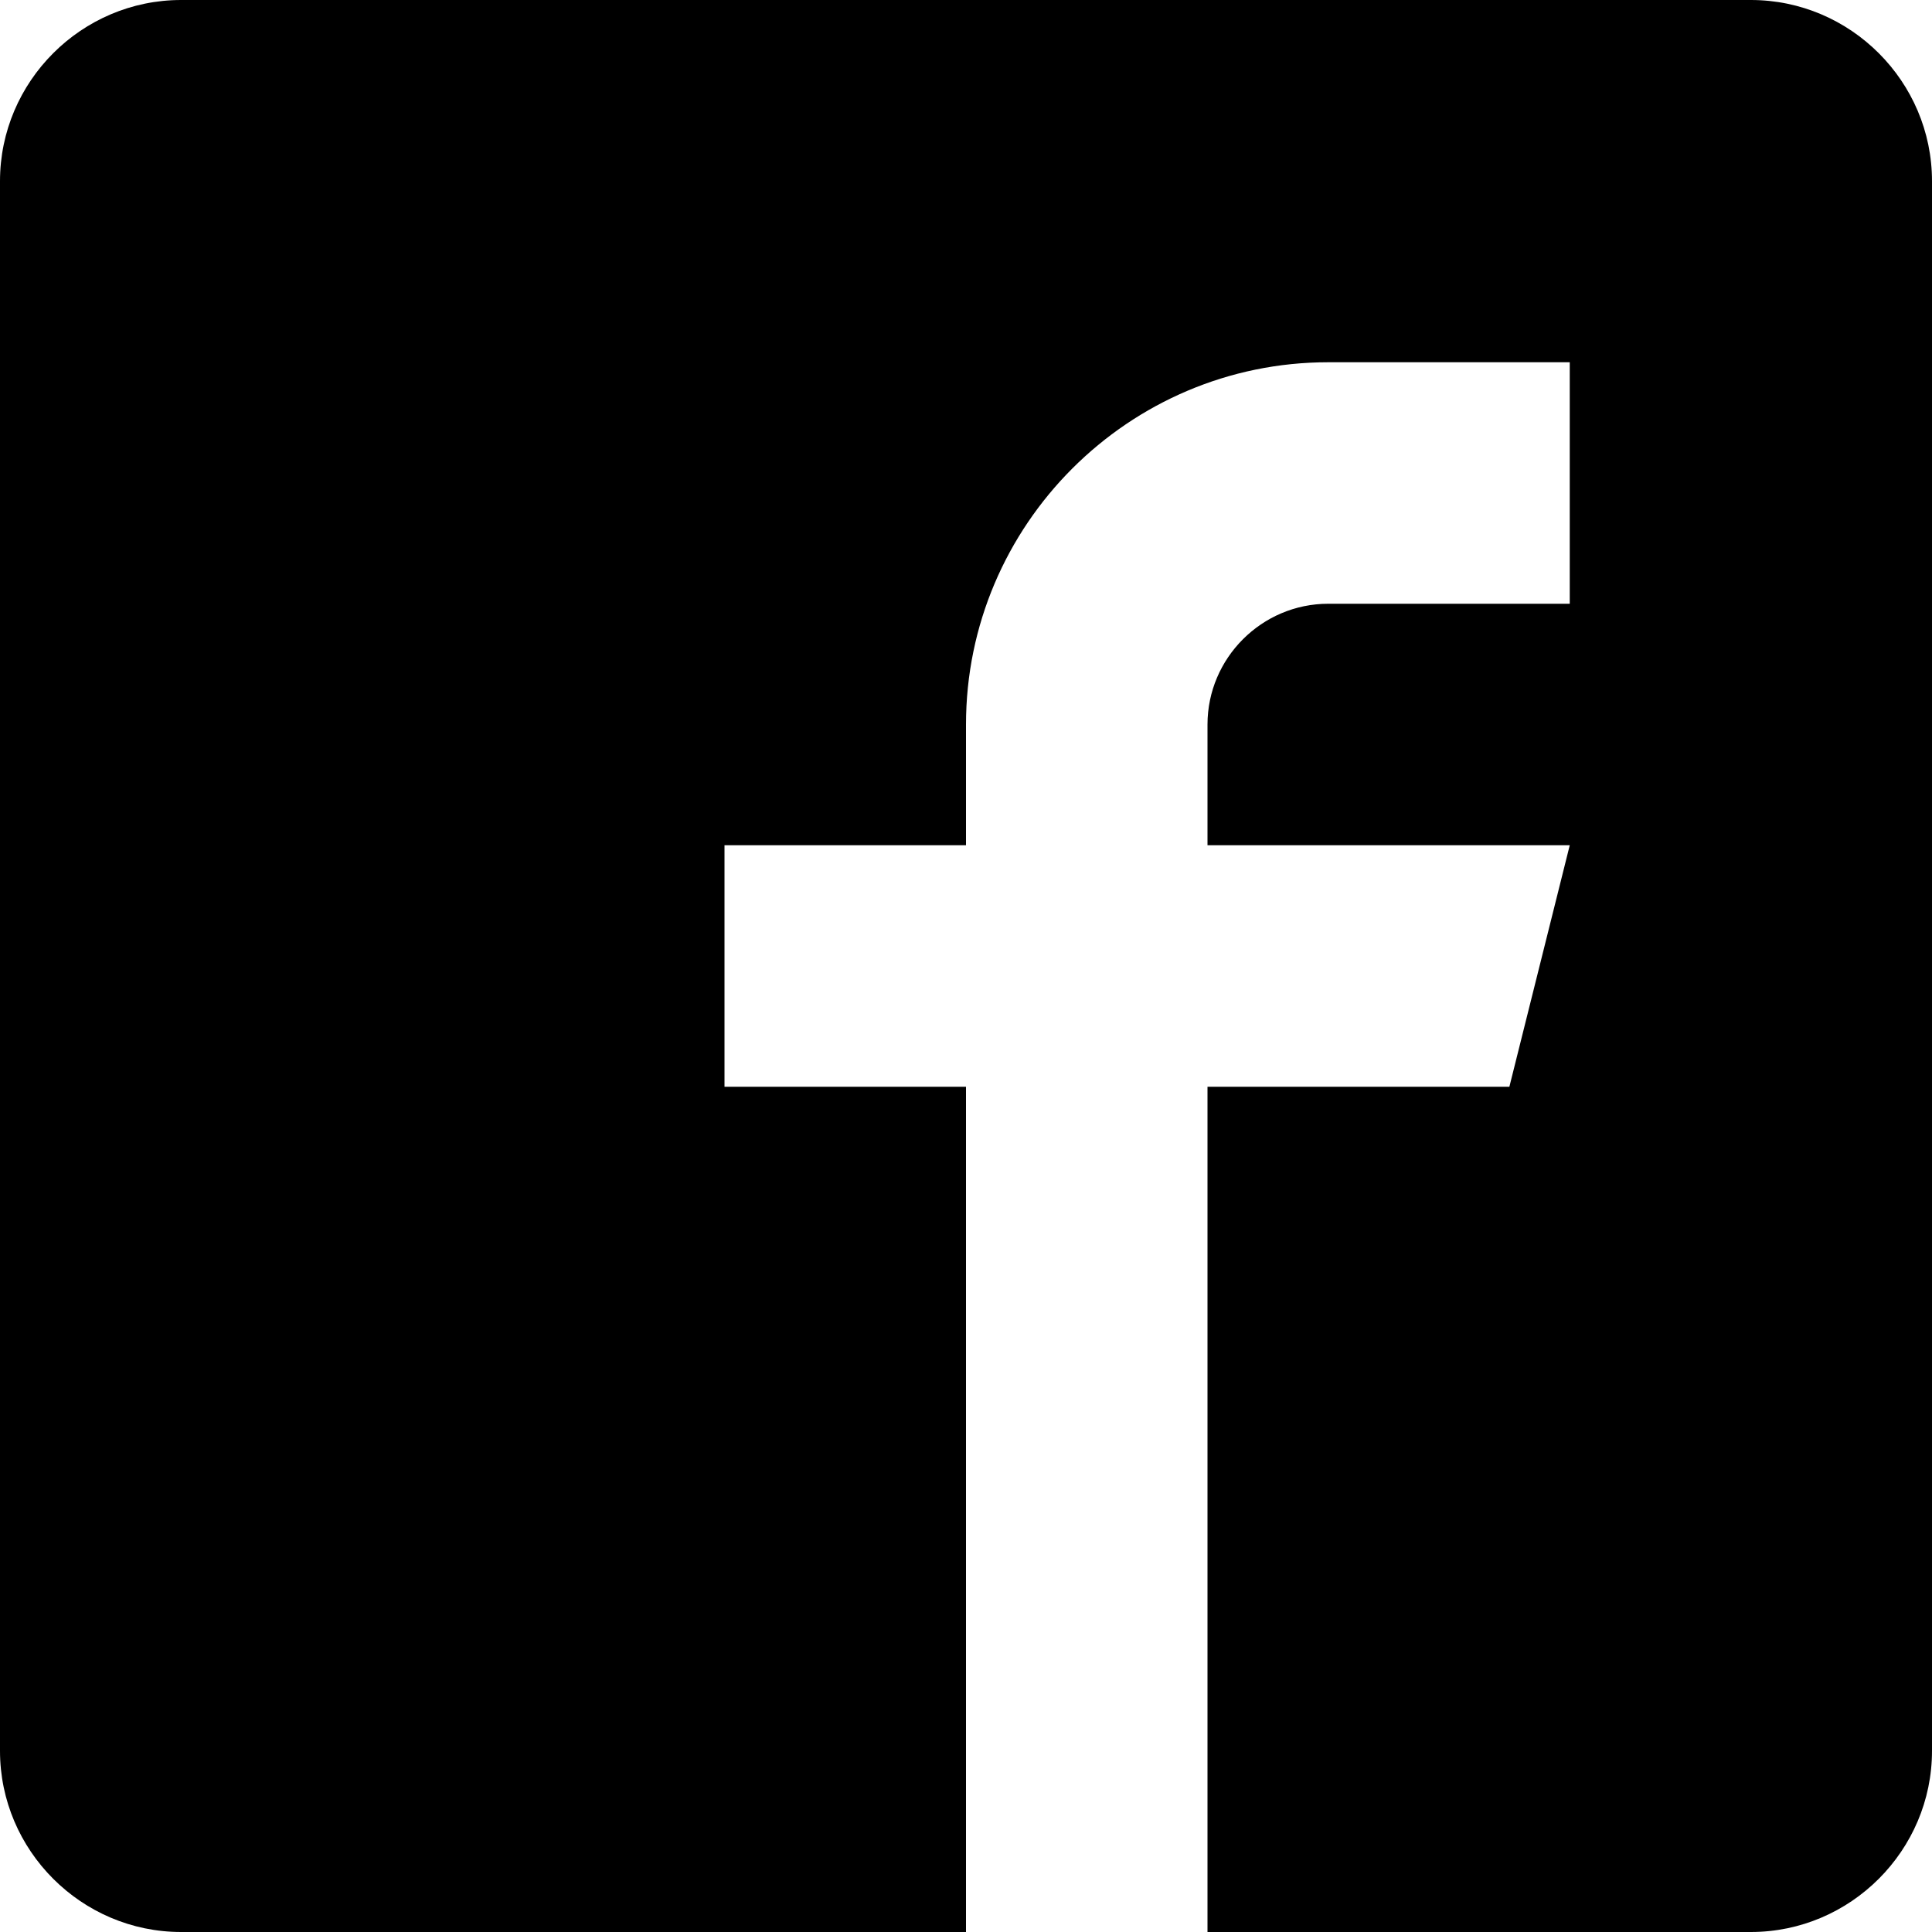
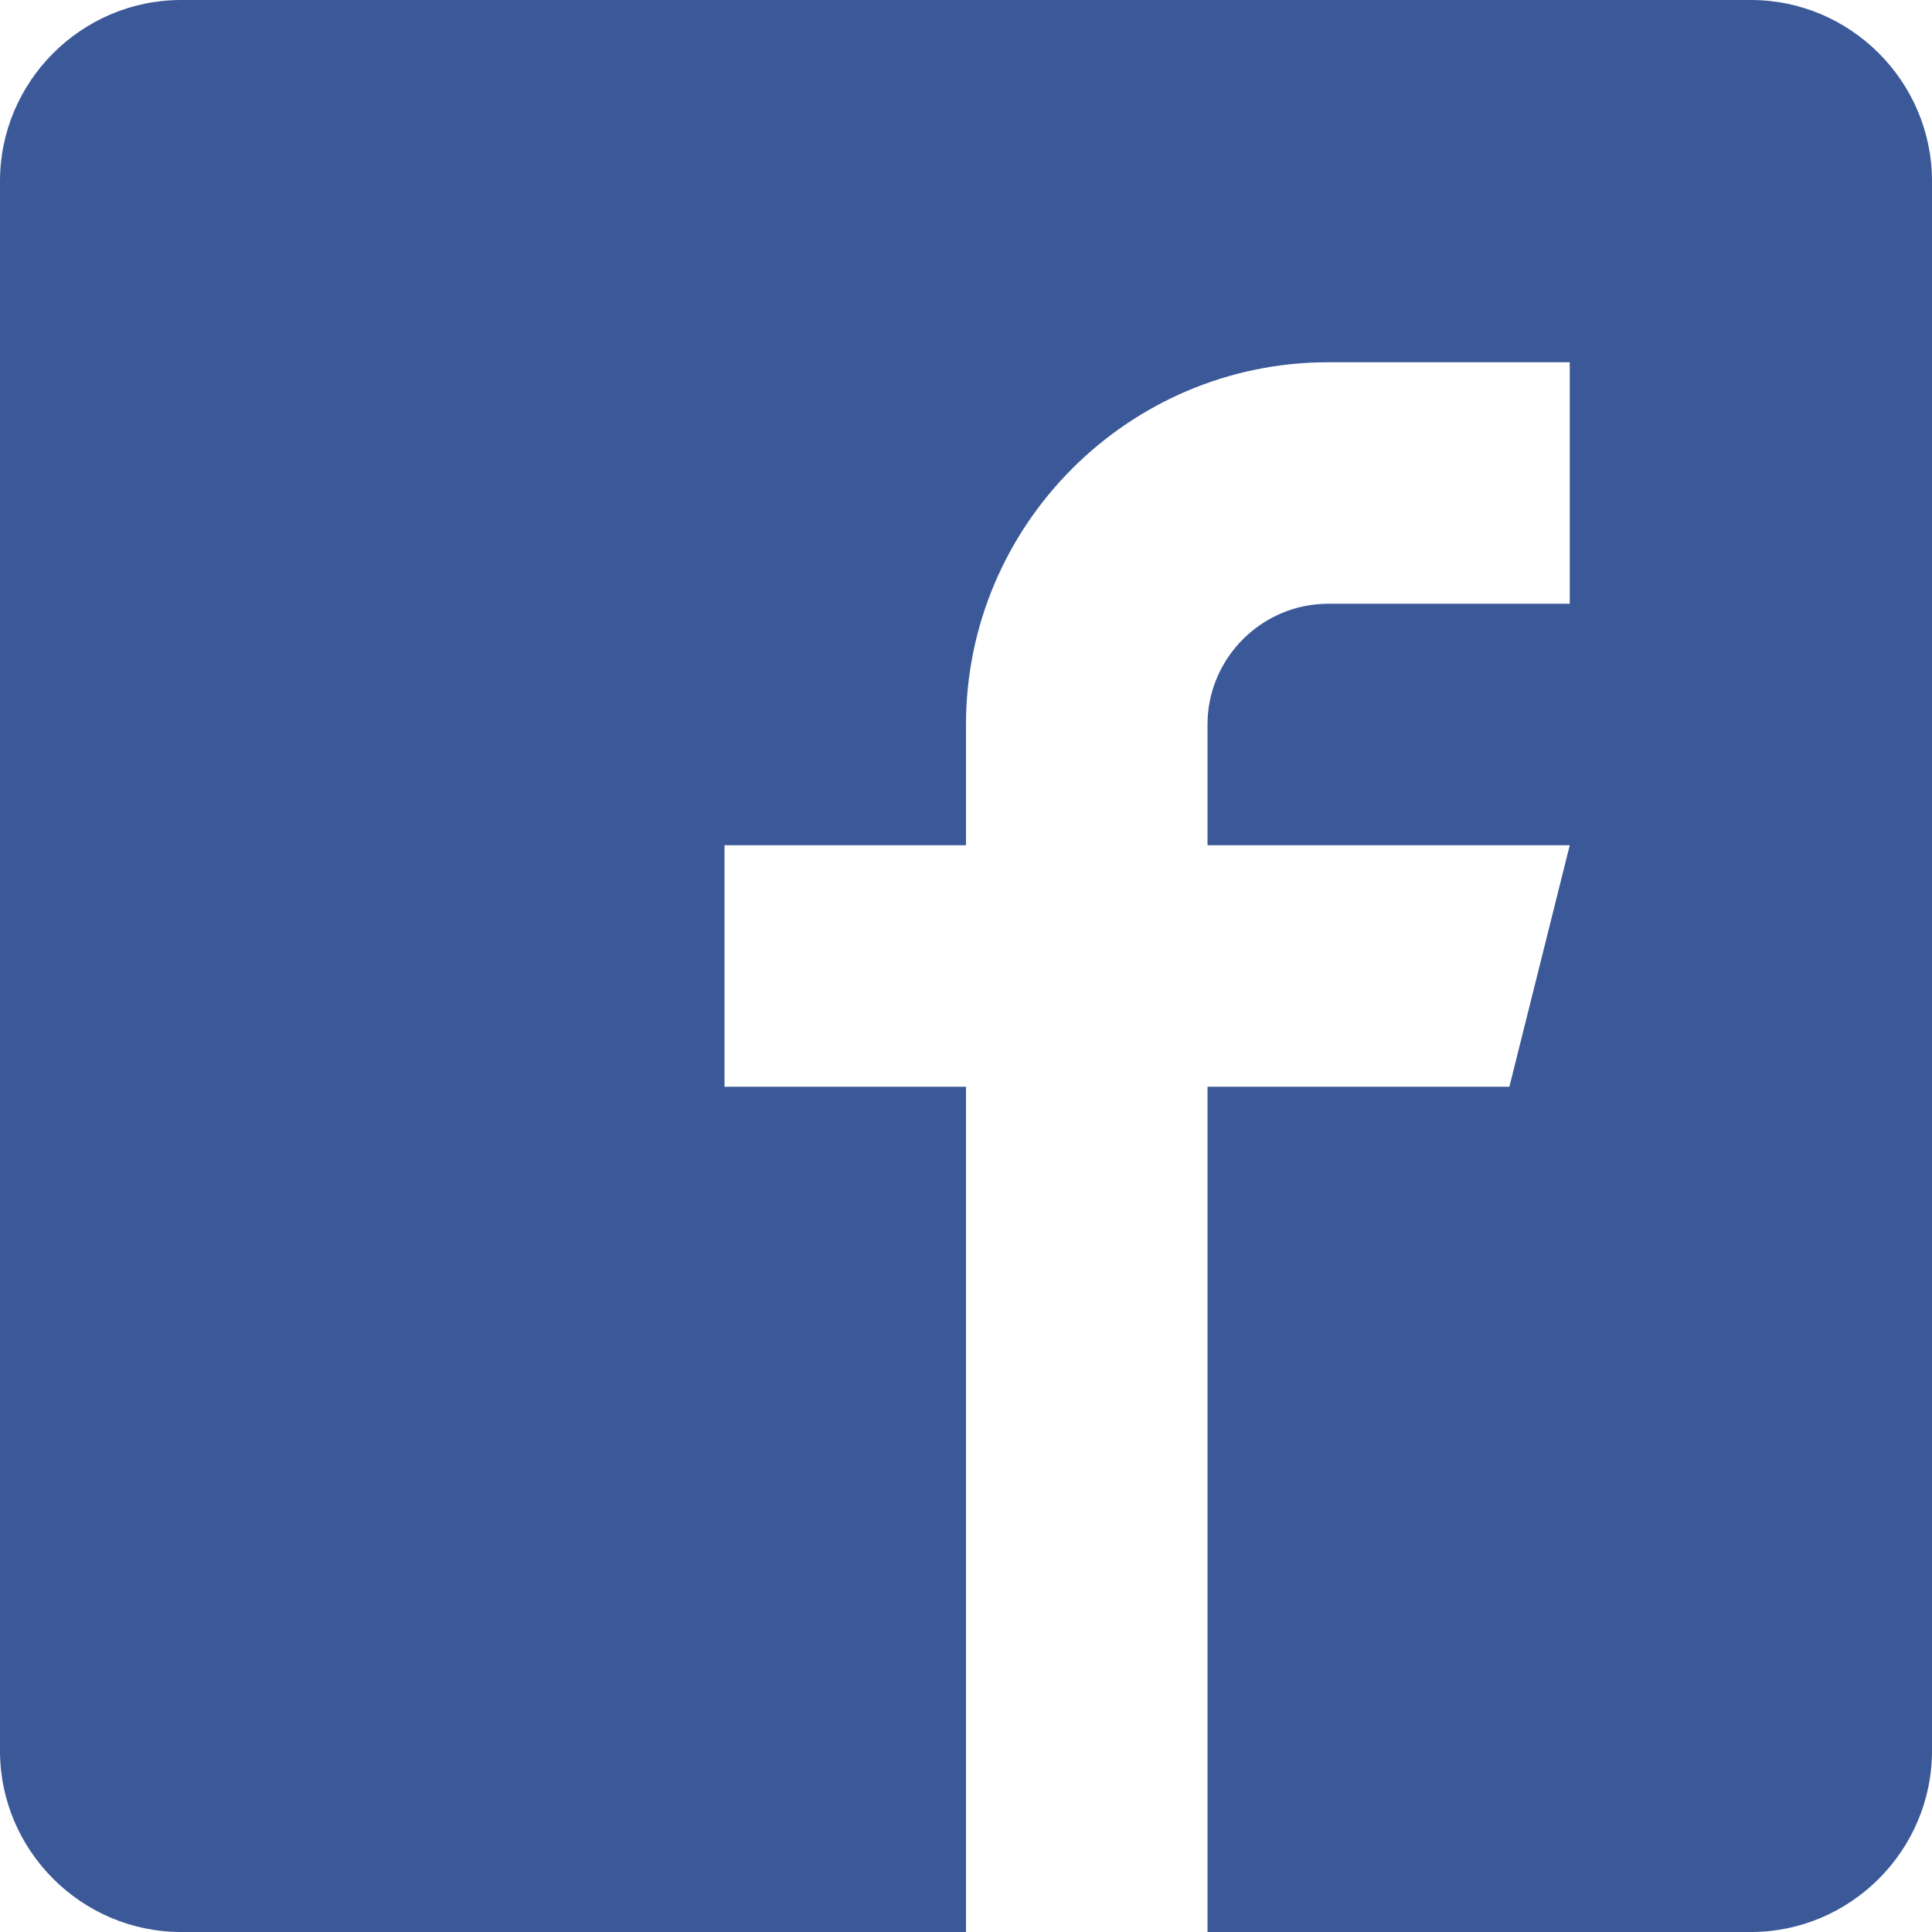
<svg xmlns="http://www.w3.org/2000/svg" version="1.1" width="32" height="32" viewBox="0 0 32 32">
-   <path d="M29 0h-26c-1.65 0-3 1.35-3 3v26c0 1.65 1.35 3 3 3h13v-14h-4v-4h4v-2c0-3.306 2.694-6 6-6h4v4h-4c-1.1 0-2 0.9-2 2v2h6l-1 4h-5v14h9c1.65 0 3-1.35 3-3v-26c0-1.65-1.35-3-3-3z" />
+   <path fill="#3b5998" d="M29 0h-26c-1.65 0-3 1.35-3 3v26c0 1.65 1.35 3 3 3h13v-14h-4v-4h4v-2c0-3.306 2.694-6 6-6h4v4h-4c-1.1 0-2 0.9-2 2v2h6l-1 4h-5v14h9c1.65 0 3-1.35 3-3v-26c0-1.65-1.35-3-3-3z" />
</svg>
